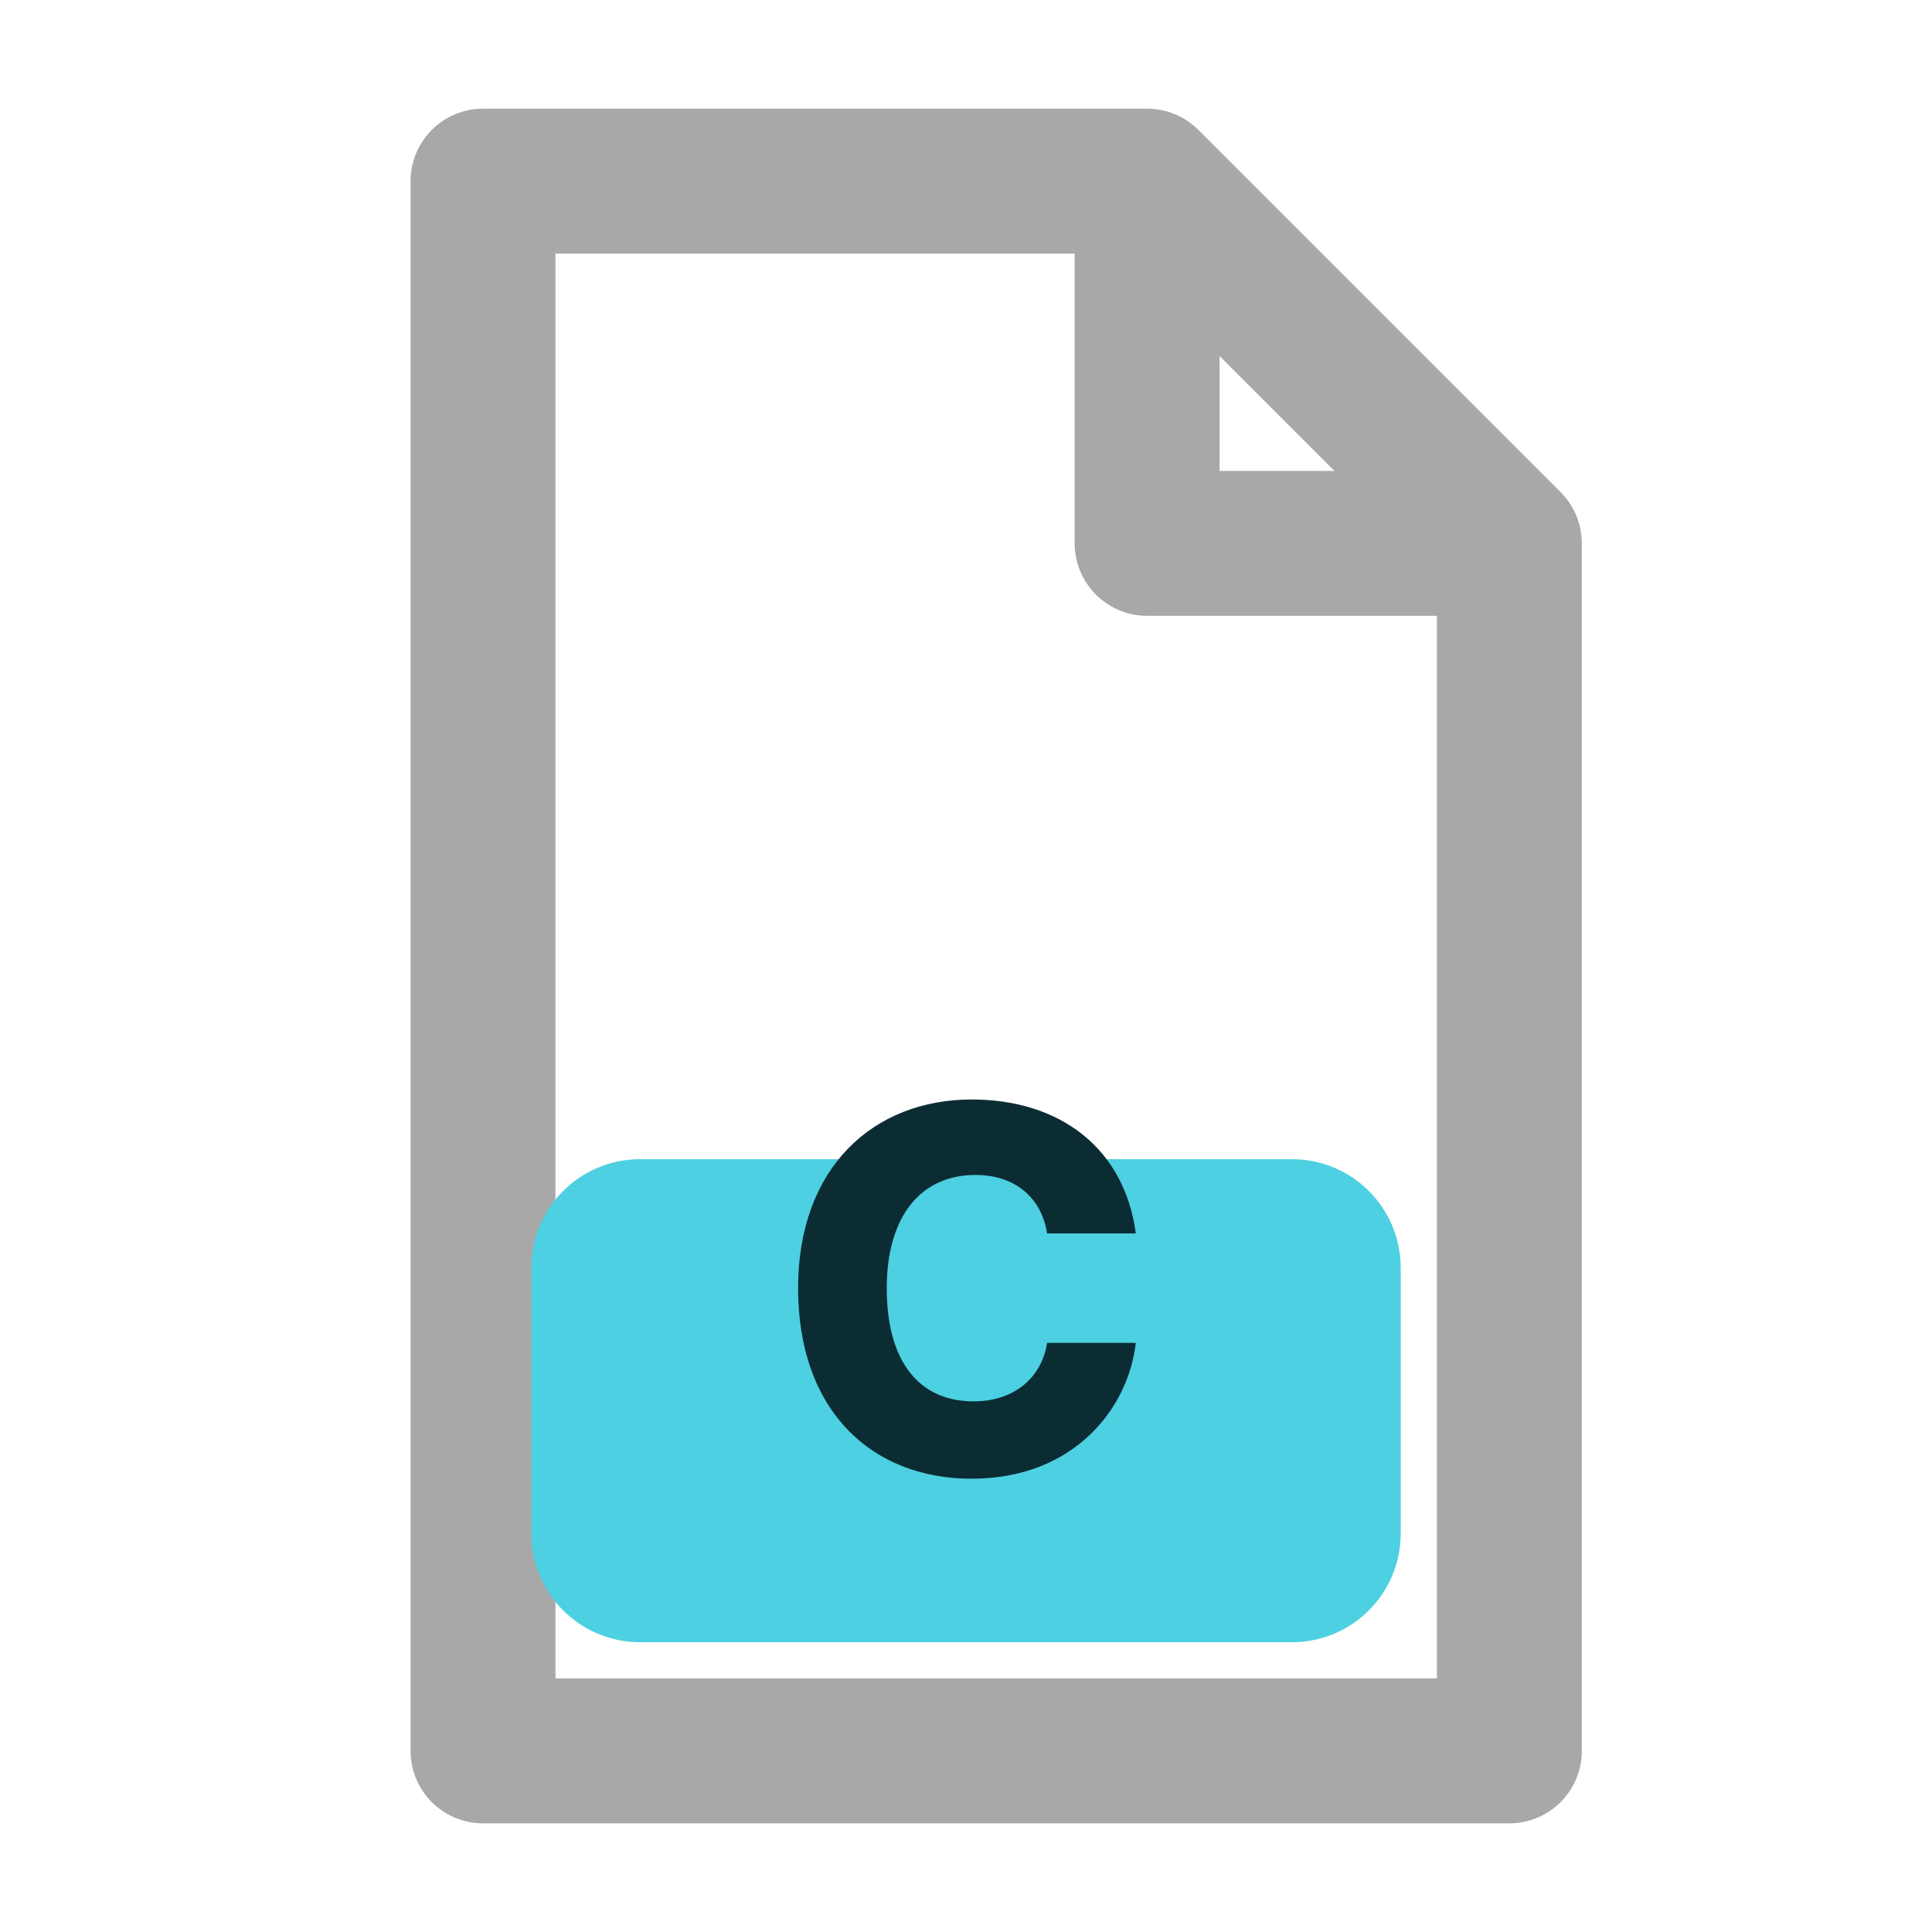
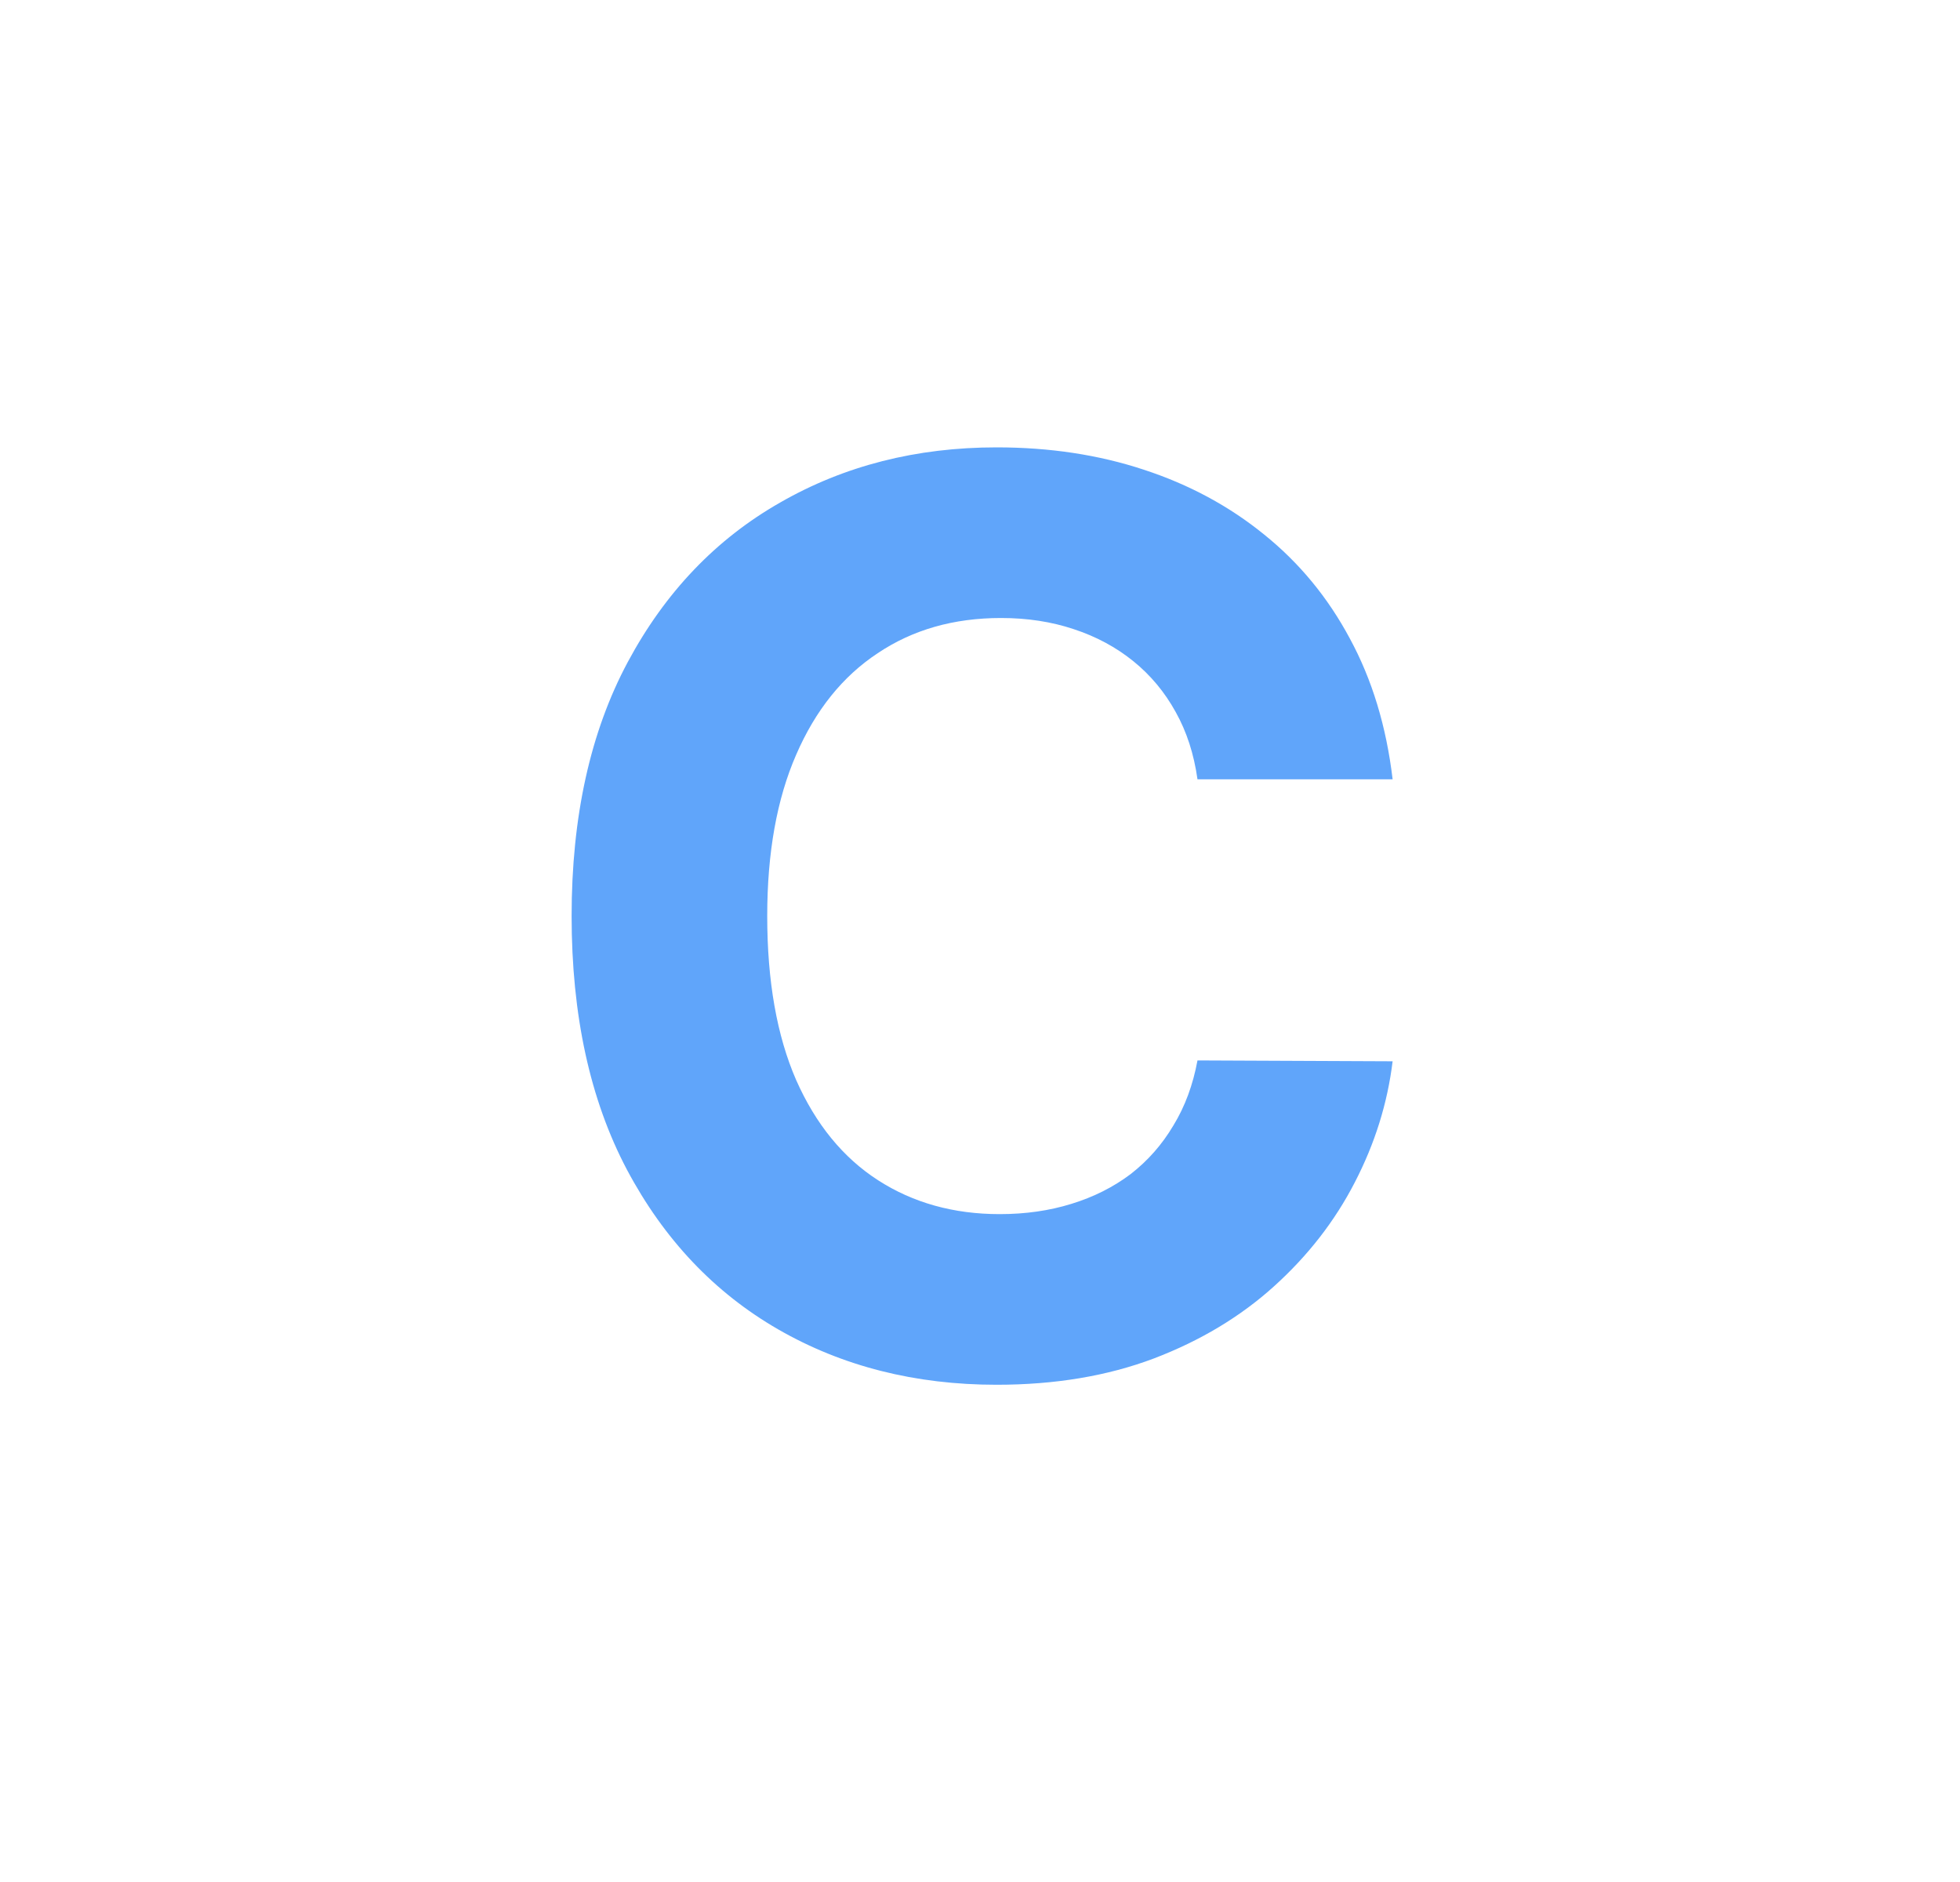
- <svg xmlns="http://www.w3.org/2000/svg" width="16" height="16" viewBox="0 0 16 16" fill="none">
-   <path d="M4 1.5H9.5L12.5 4.5V14.5H4V1.5Z" stroke="#A8A8A8" stroke-width="1.2" stroke-linejoin="round" />
-   <path d="M9.5 1.5V4.5H12.5" stroke="#A8A8A8" stroke-width="1.2" stroke-linejoin="round" />
-   <rect x="4.4" y="9.6" width="7.2" height="4" rx="0.9" fill="#4DD0E1" />
-   <text x="8" y="12.2" text-anchor="middle" font-family="Inter, Arial, sans-serif" font-size="4.2" font-weight="800" fill="#0B2C33">C</text>
+ <svg xmlns="http://www.w3.org/2000/svg" width="25" height="24" viewBox="0 0 25 24" fill="none">
+   <path d="M17.763 9.938H15.274C15.229 9.616 15.136 9.33 14.996 9.08C14.856 8.826 14.676 8.61 14.456 8.432C14.236 8.254 13.982 8.117 13.695 8.023C13.411 7.928 13.102 7.881 12.768 7.881C12.166 7.881 11.642 8.03 11.195 8.33C10.748 8.625 10.401 9.057 10.155 9.625C9.909 10.189 9.786 10.875 9.786 11.682C9.786 12.511 9.909 13.208 10.155 13.773C10.405 14.337 10.753 14.763 11.2 15.051C11.647 15.339 12.164 15.483 12.751 15.483C13.081 15.483 13.386 15.439 13.666 15.352C13.95 15.265 14.202 15.138 14.422 14.972C14.642 14.801 14.823 14.595 14.967 14.352C15.115 14.11 15.217 13.833 15.274 13.523L17.763 13.534C17.698 14.068 17.537 14.583 17.28 15.079C17.026 15.572 16.683 16.013 16.251 16.403C15.823 16.79 15.312 17.097 14.717 17.324C14.126 17.547 13.458 17.659 12.712 17.659C11.674 17.659 10.746 17.424 9.928 16.954C9.113 16.485 8.469 15.805 7.996 14.915C7.526 14.025 7.291 12.947 7.291 11.682C7.291 10.413 7.53 9.333 8.007 8.443C8.484 7.553 9.132 6.875 9.95 6.409C10.768 5.939 11.689 5.705 12.712 5.705C13.386 5.705 14.011 5.799 14.587 5.989C15.166 6.178 15.68 6.455 16.126 6.818C16.573 7.178 16.937 7.619 17.217 8.142C17.501 8.665 17.683 9.263 17.763 9.938Z" fill="#60A5FA" />
</svg>
